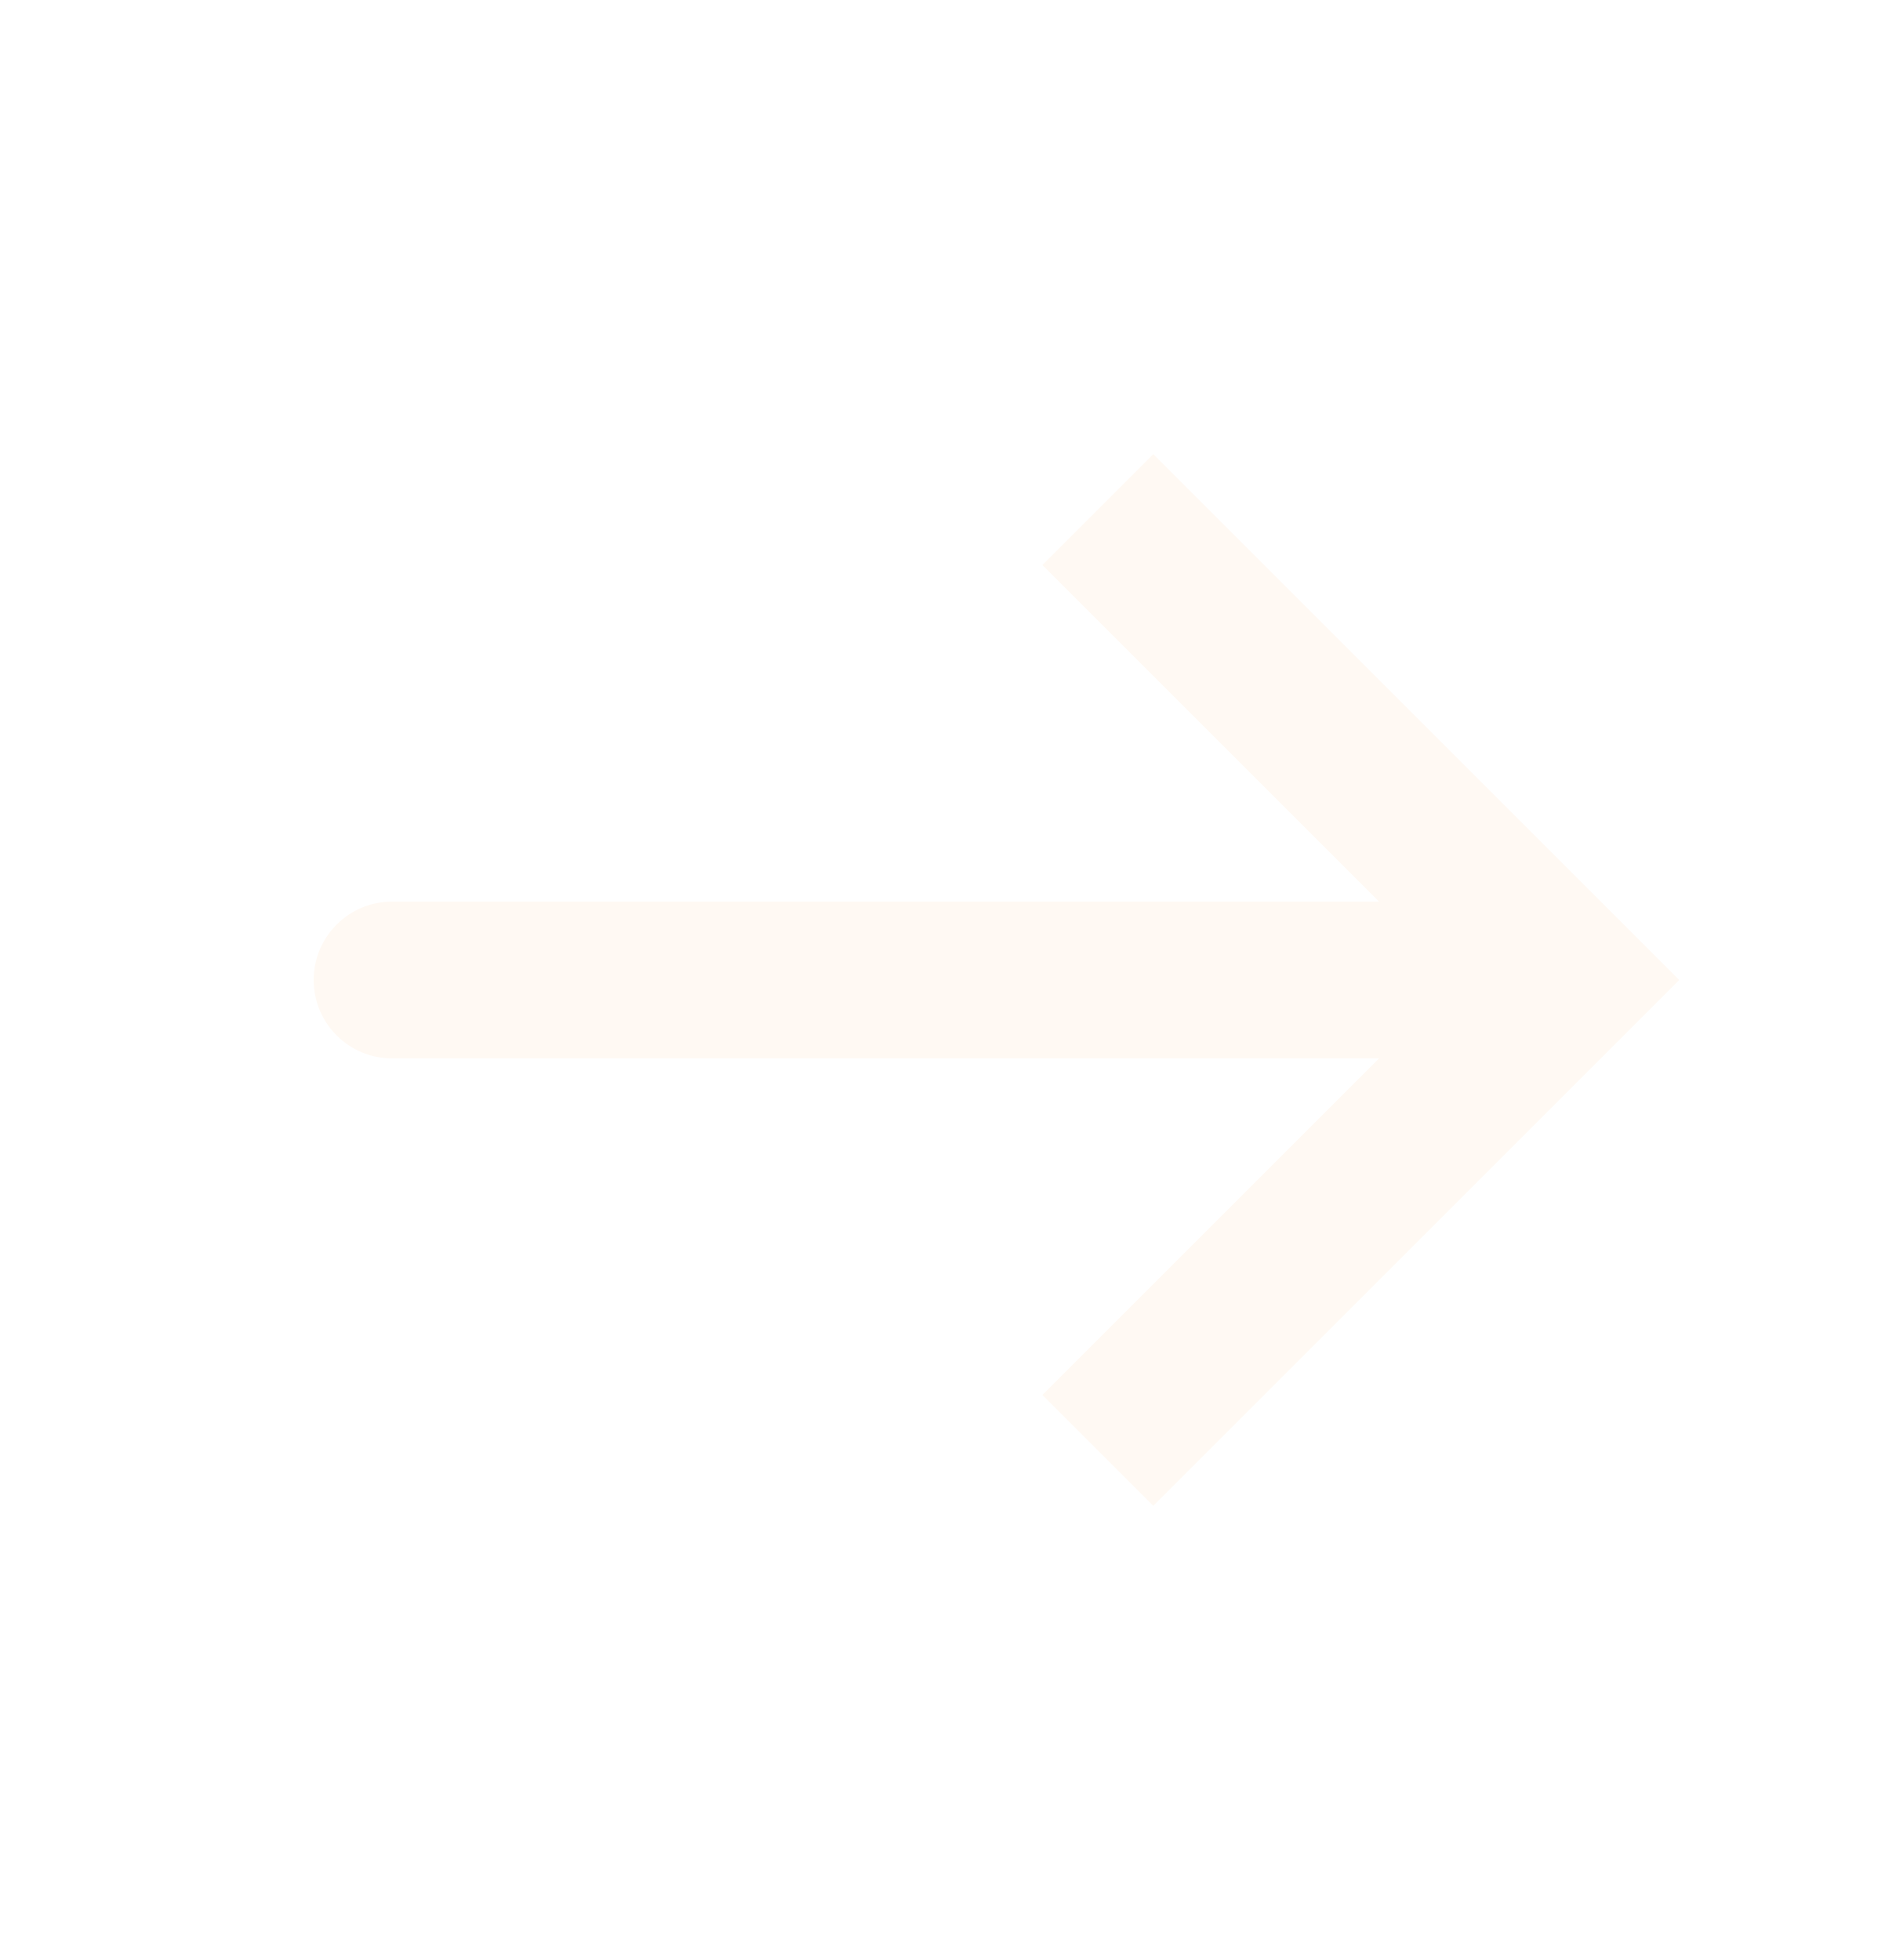
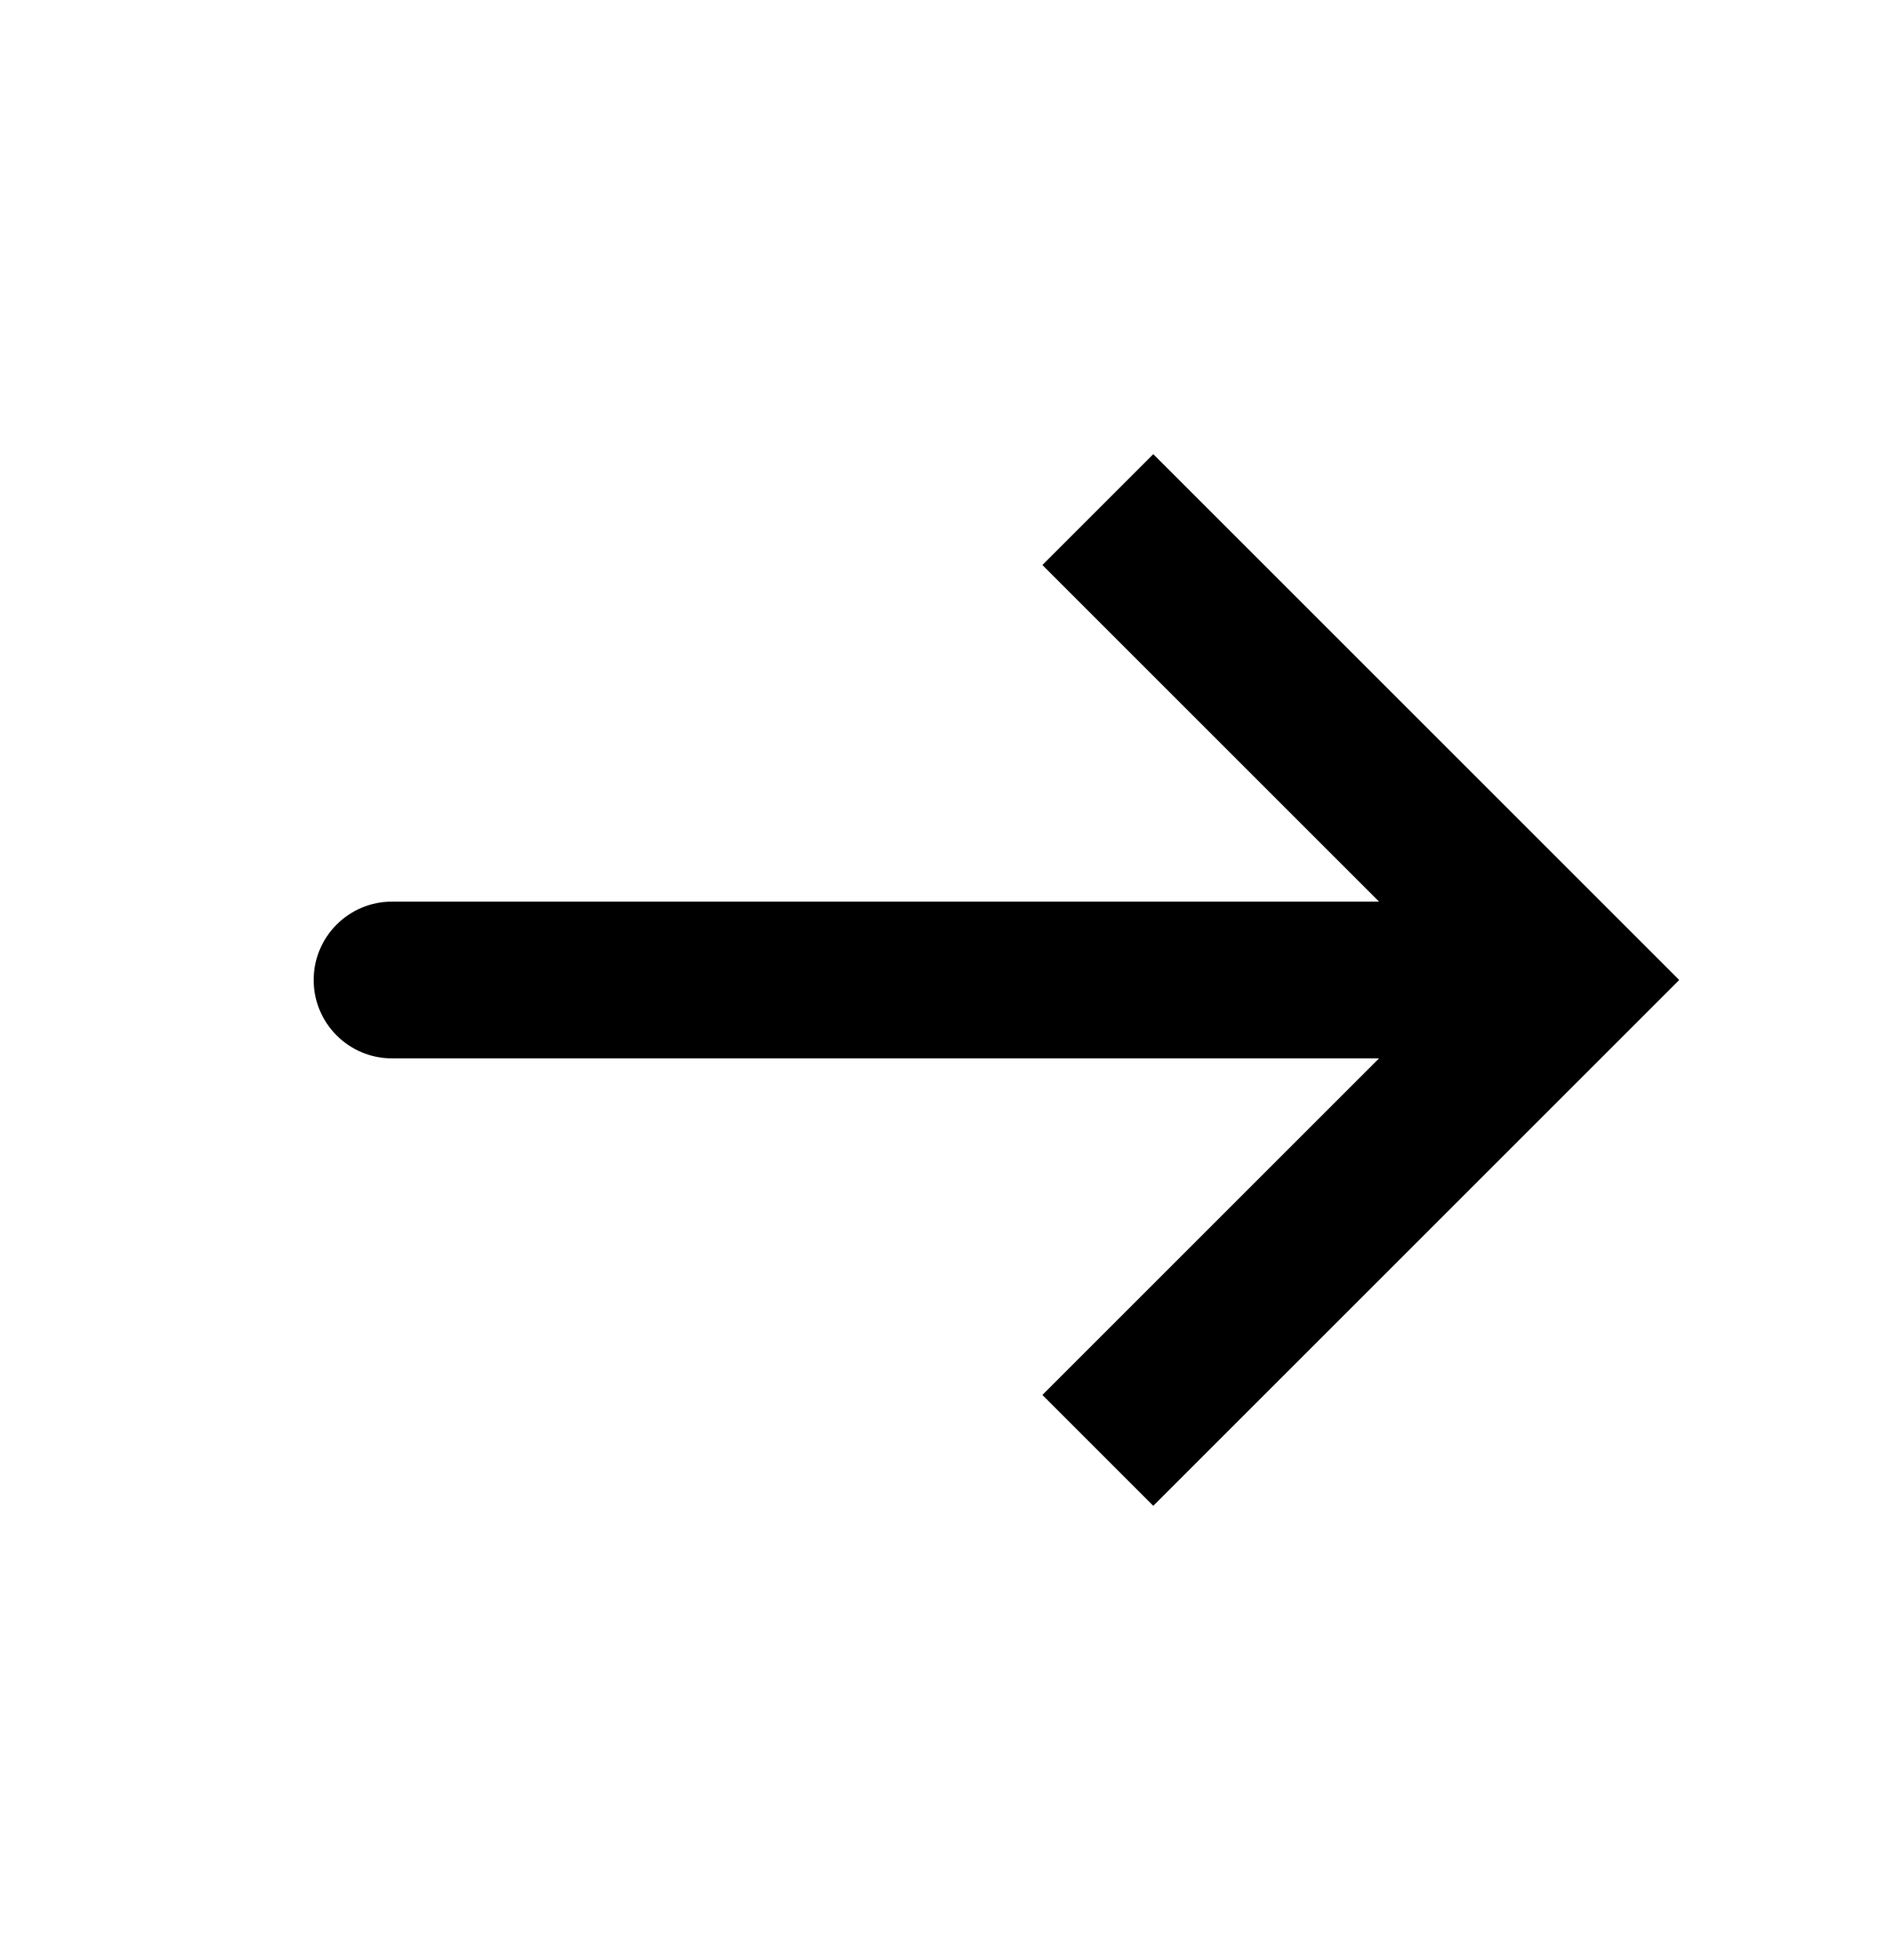
<svg xmlns="http://www.w3.org/2000/svg" width="24" height="25" viewBox="0 0 24 25" fill="none">
-   <path d="M20 12.5L20.707 11.793L21.414 12.5L20.707 13.207L20 12.5ZM5 13.5C4.448 13.5 4 13.052 4 12.5C4 11.948 4.448 11.5 5 11.5V13.5ZM14.707 5.793L20.707 11.793L19.293 13.207L13.293 7.207L14.707 5.793ZM20.707 13.207L14.707 19.207L13.293 17.793L19.293 11.793L20.707 13.207ZM20 13.5H5V11.5H20V13.5Z" fill="#FFF9F3" />
+   <path d="M20 12.5L20.707 11.793L21.414 12.5L20.707 13.207L20 12.5ZM5 13.5C4.448 13.5 4 13.052 4 12.5C4 11.948 4.448 11.5 5 11.5V13.5ZM14.707 5.793L20.707 11.793L19.293 13.207L13.293 7.207L14.707 5.793ZM20.707 13.207L14.707 19.207L13.293 17.793L19.293 11.793L20.707 13.207ZM20 13.5H5V11.5H20V13.5Z" fill="currentColor" />
</svg>
